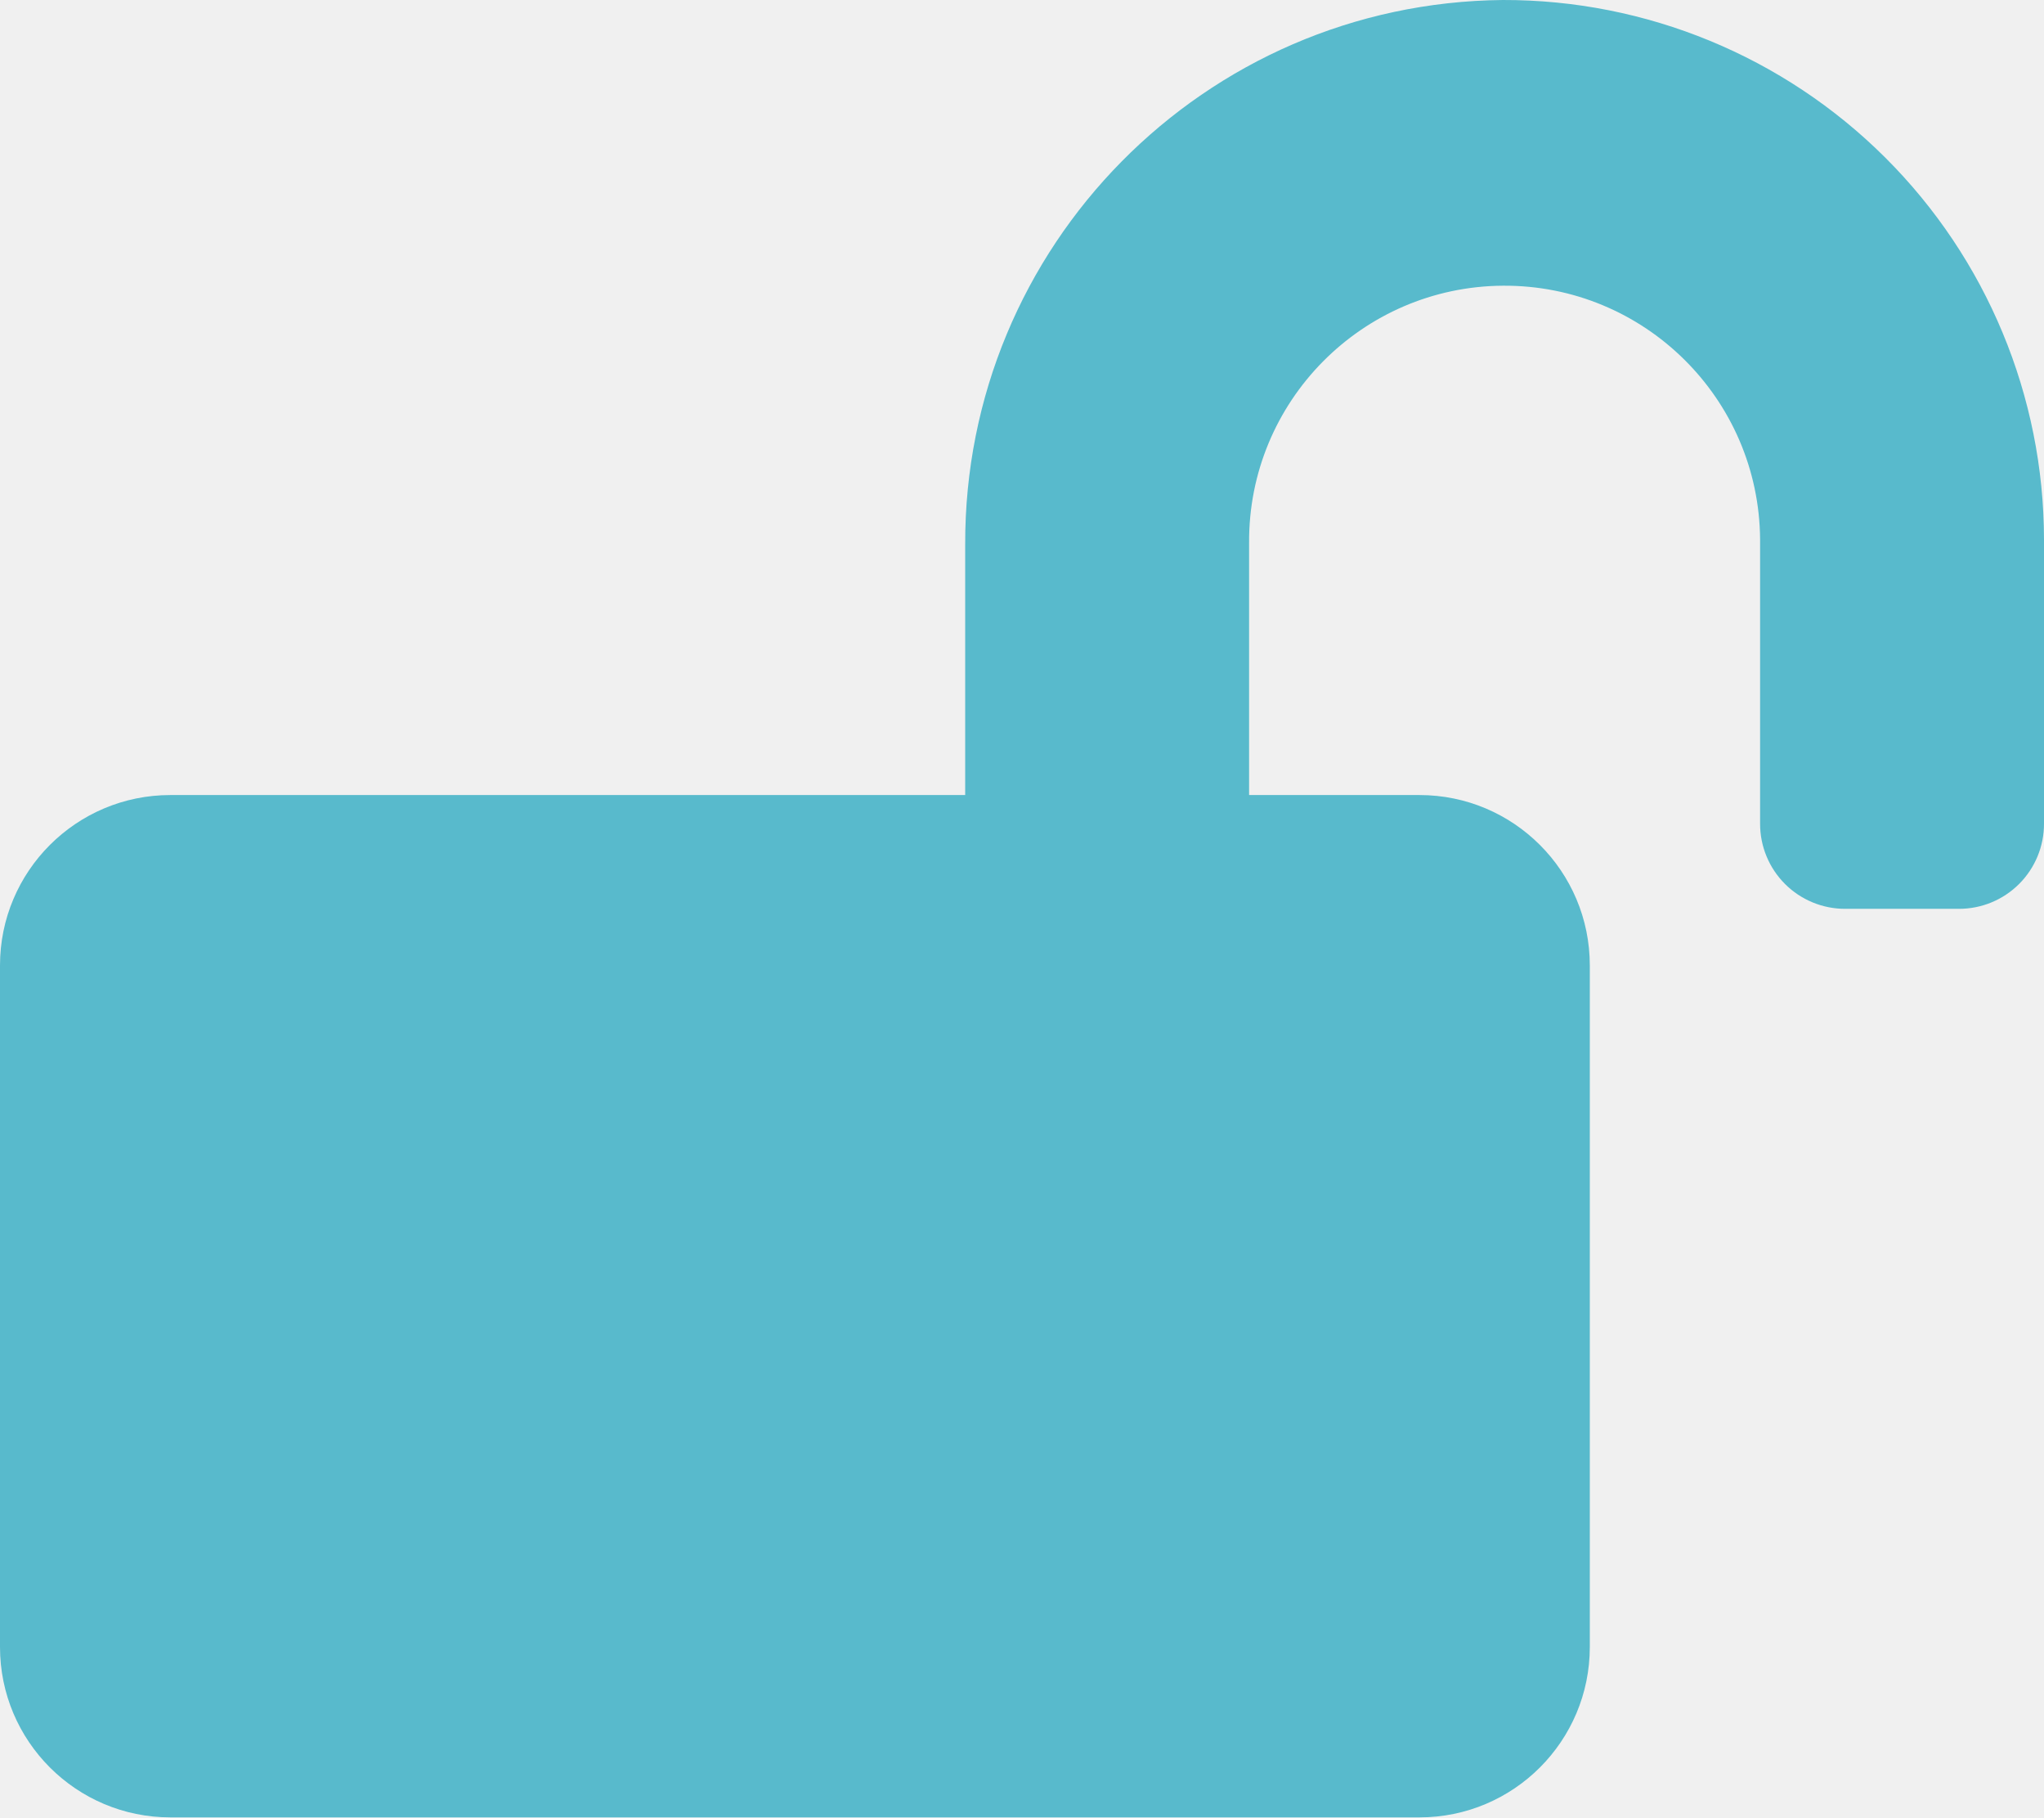
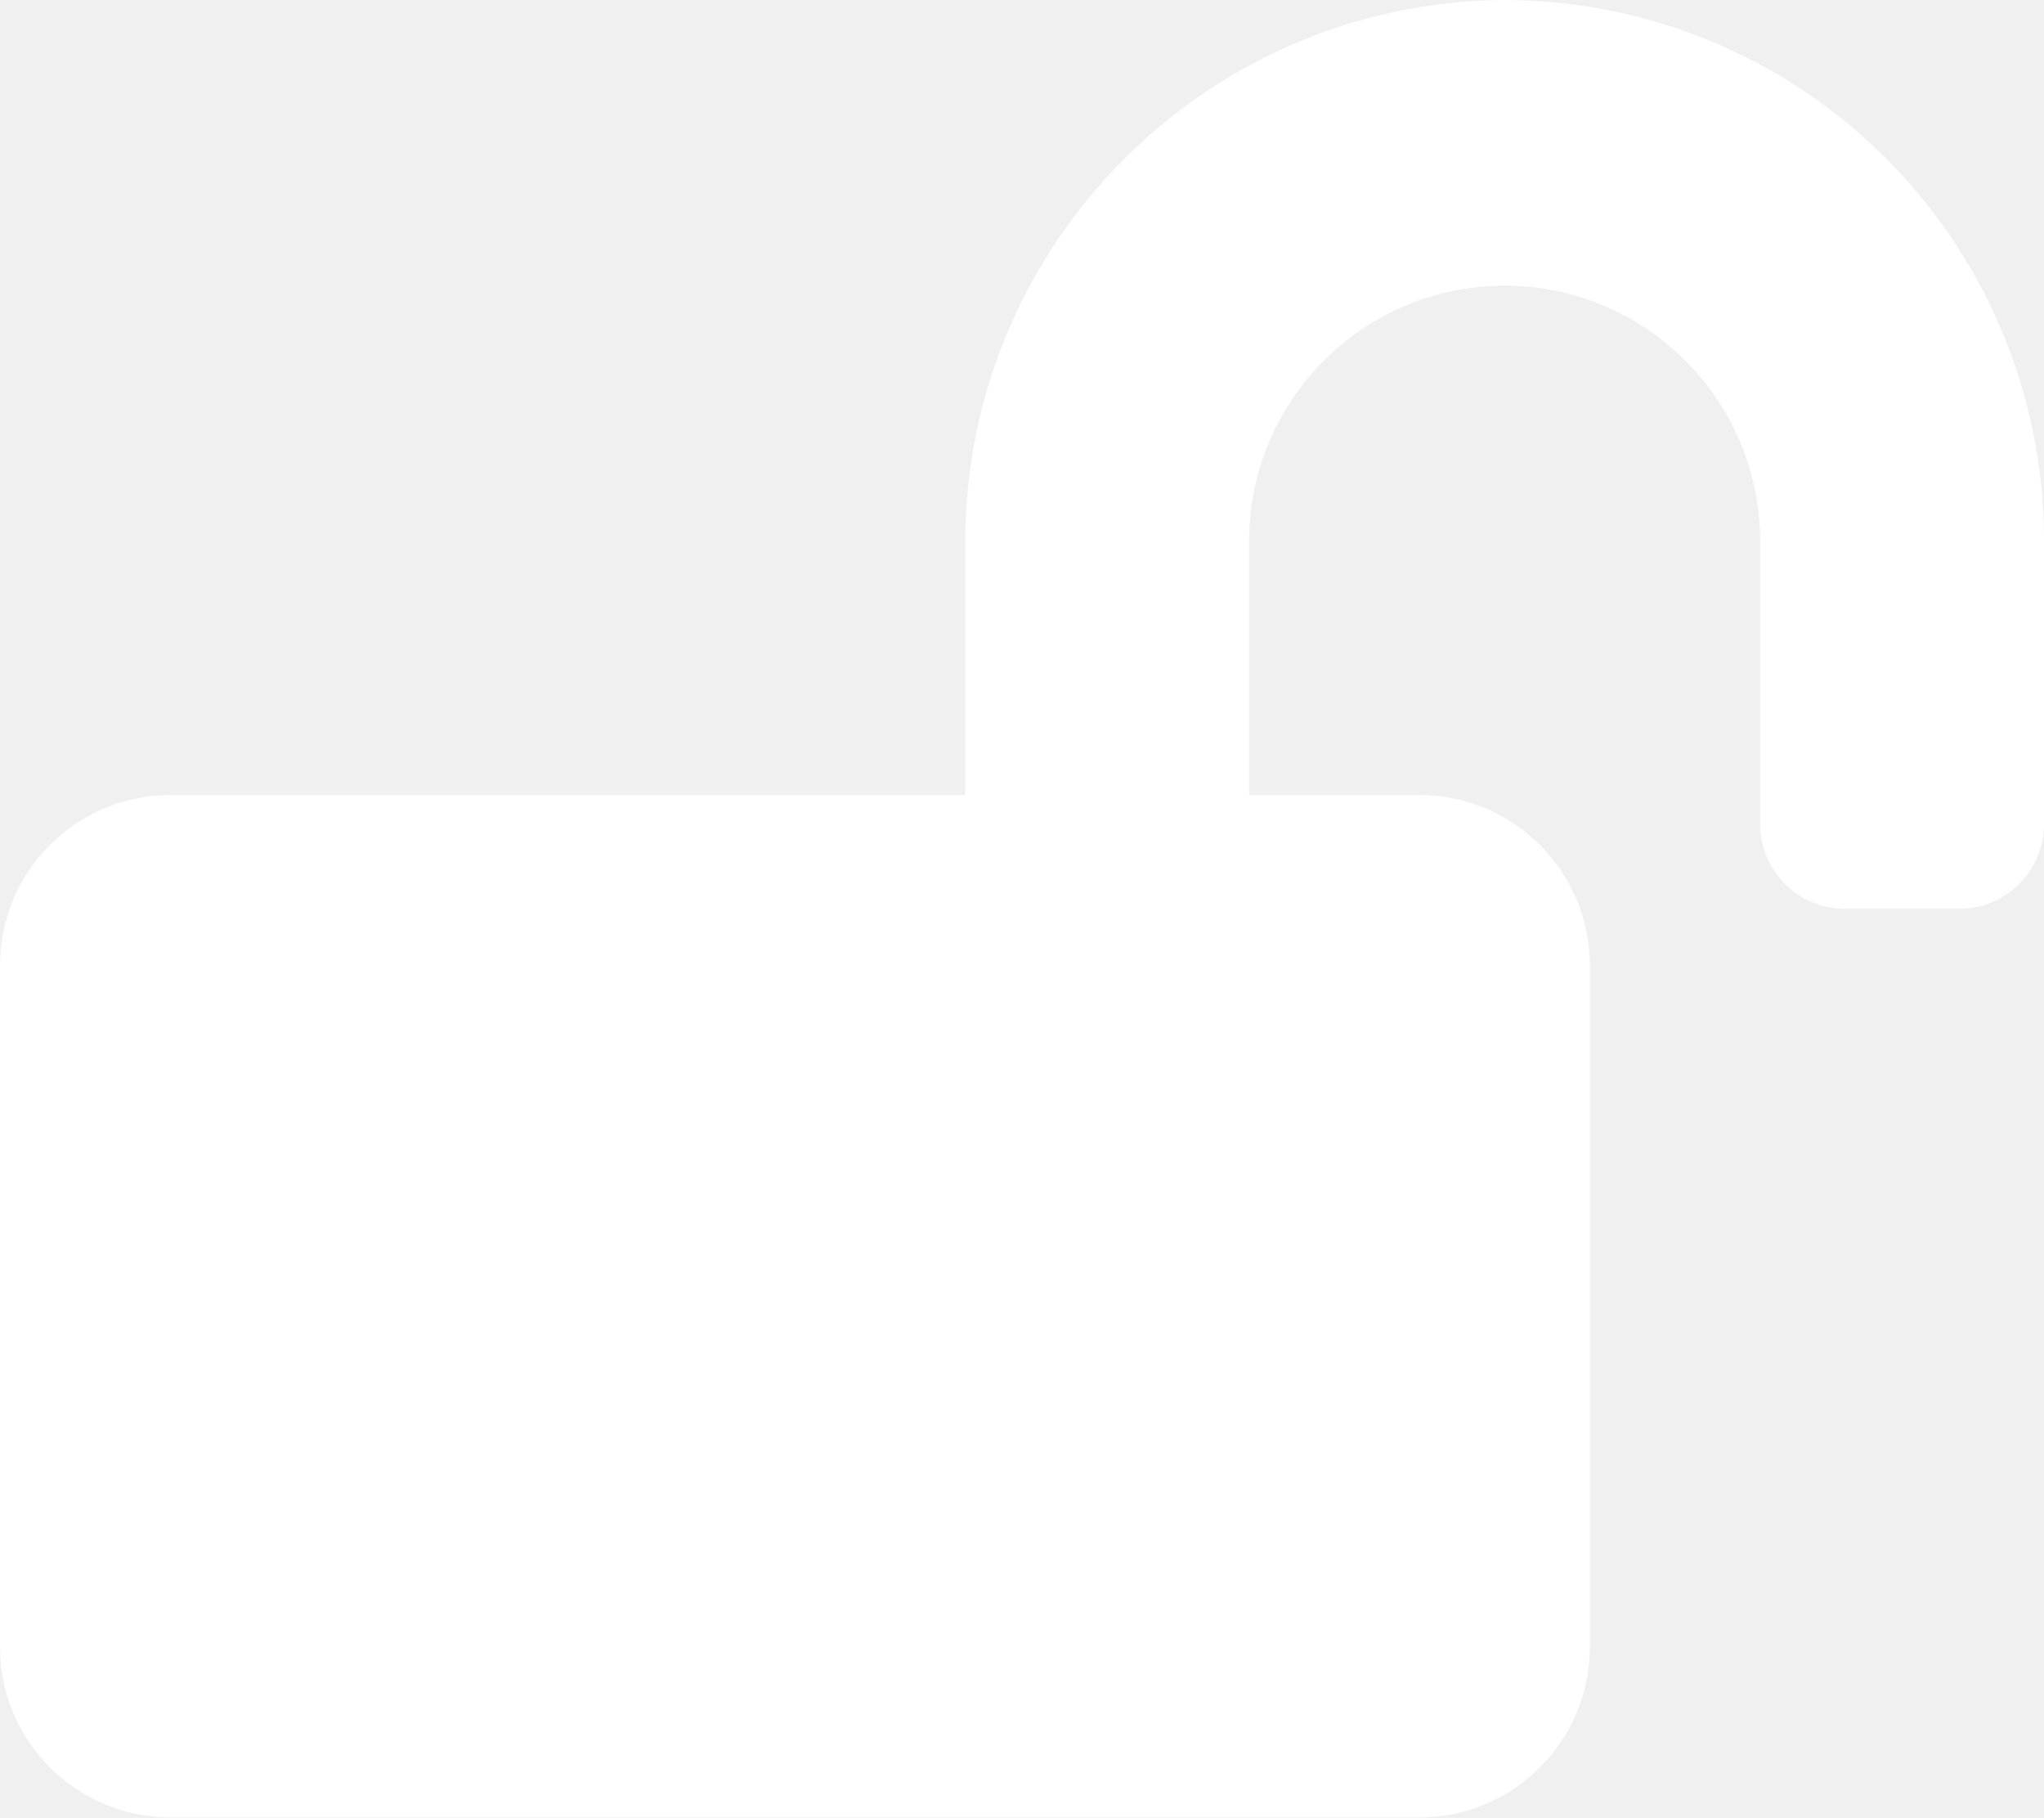
- <svg xmlns="http://www.w3.org/2000/svg" width="29" height="25.778" fill="#58bacc" viewBox="0 0 29 25.778">
+ <svg xmlns="http://www.w3.org/2000/svg" width="29" height="25.778" fill="#FFFFFF" viewBox="0 0 29 25.778">
  <path id="Icon_awesome-lock-open" data-name="Icon awesome-lock-open" d="M21.322,0a7.7,7.7,0,0,0-7.628,7.728v3.549H2.417A2.417,2.417,0,0,0,0,13.694v9.667a2.417,2.417,0,0,0,2.417,2.417H20.139a2.417,2.417,0,0,0,2.417-2.417V13.694a2.417,2.417,0,0,0-2.417-2.417H17.722V7.7a3.625,3.625,0,1,1,7.25-.045v4.028a1.205,1.205,0,0,0,1.208,1.208h1.611A1.205,1.205,0,0,0,29,11.681V7.653A7.661,7.661,0,0,0,21.322,0Z" transform="translate(0 0)" />
</svg>
